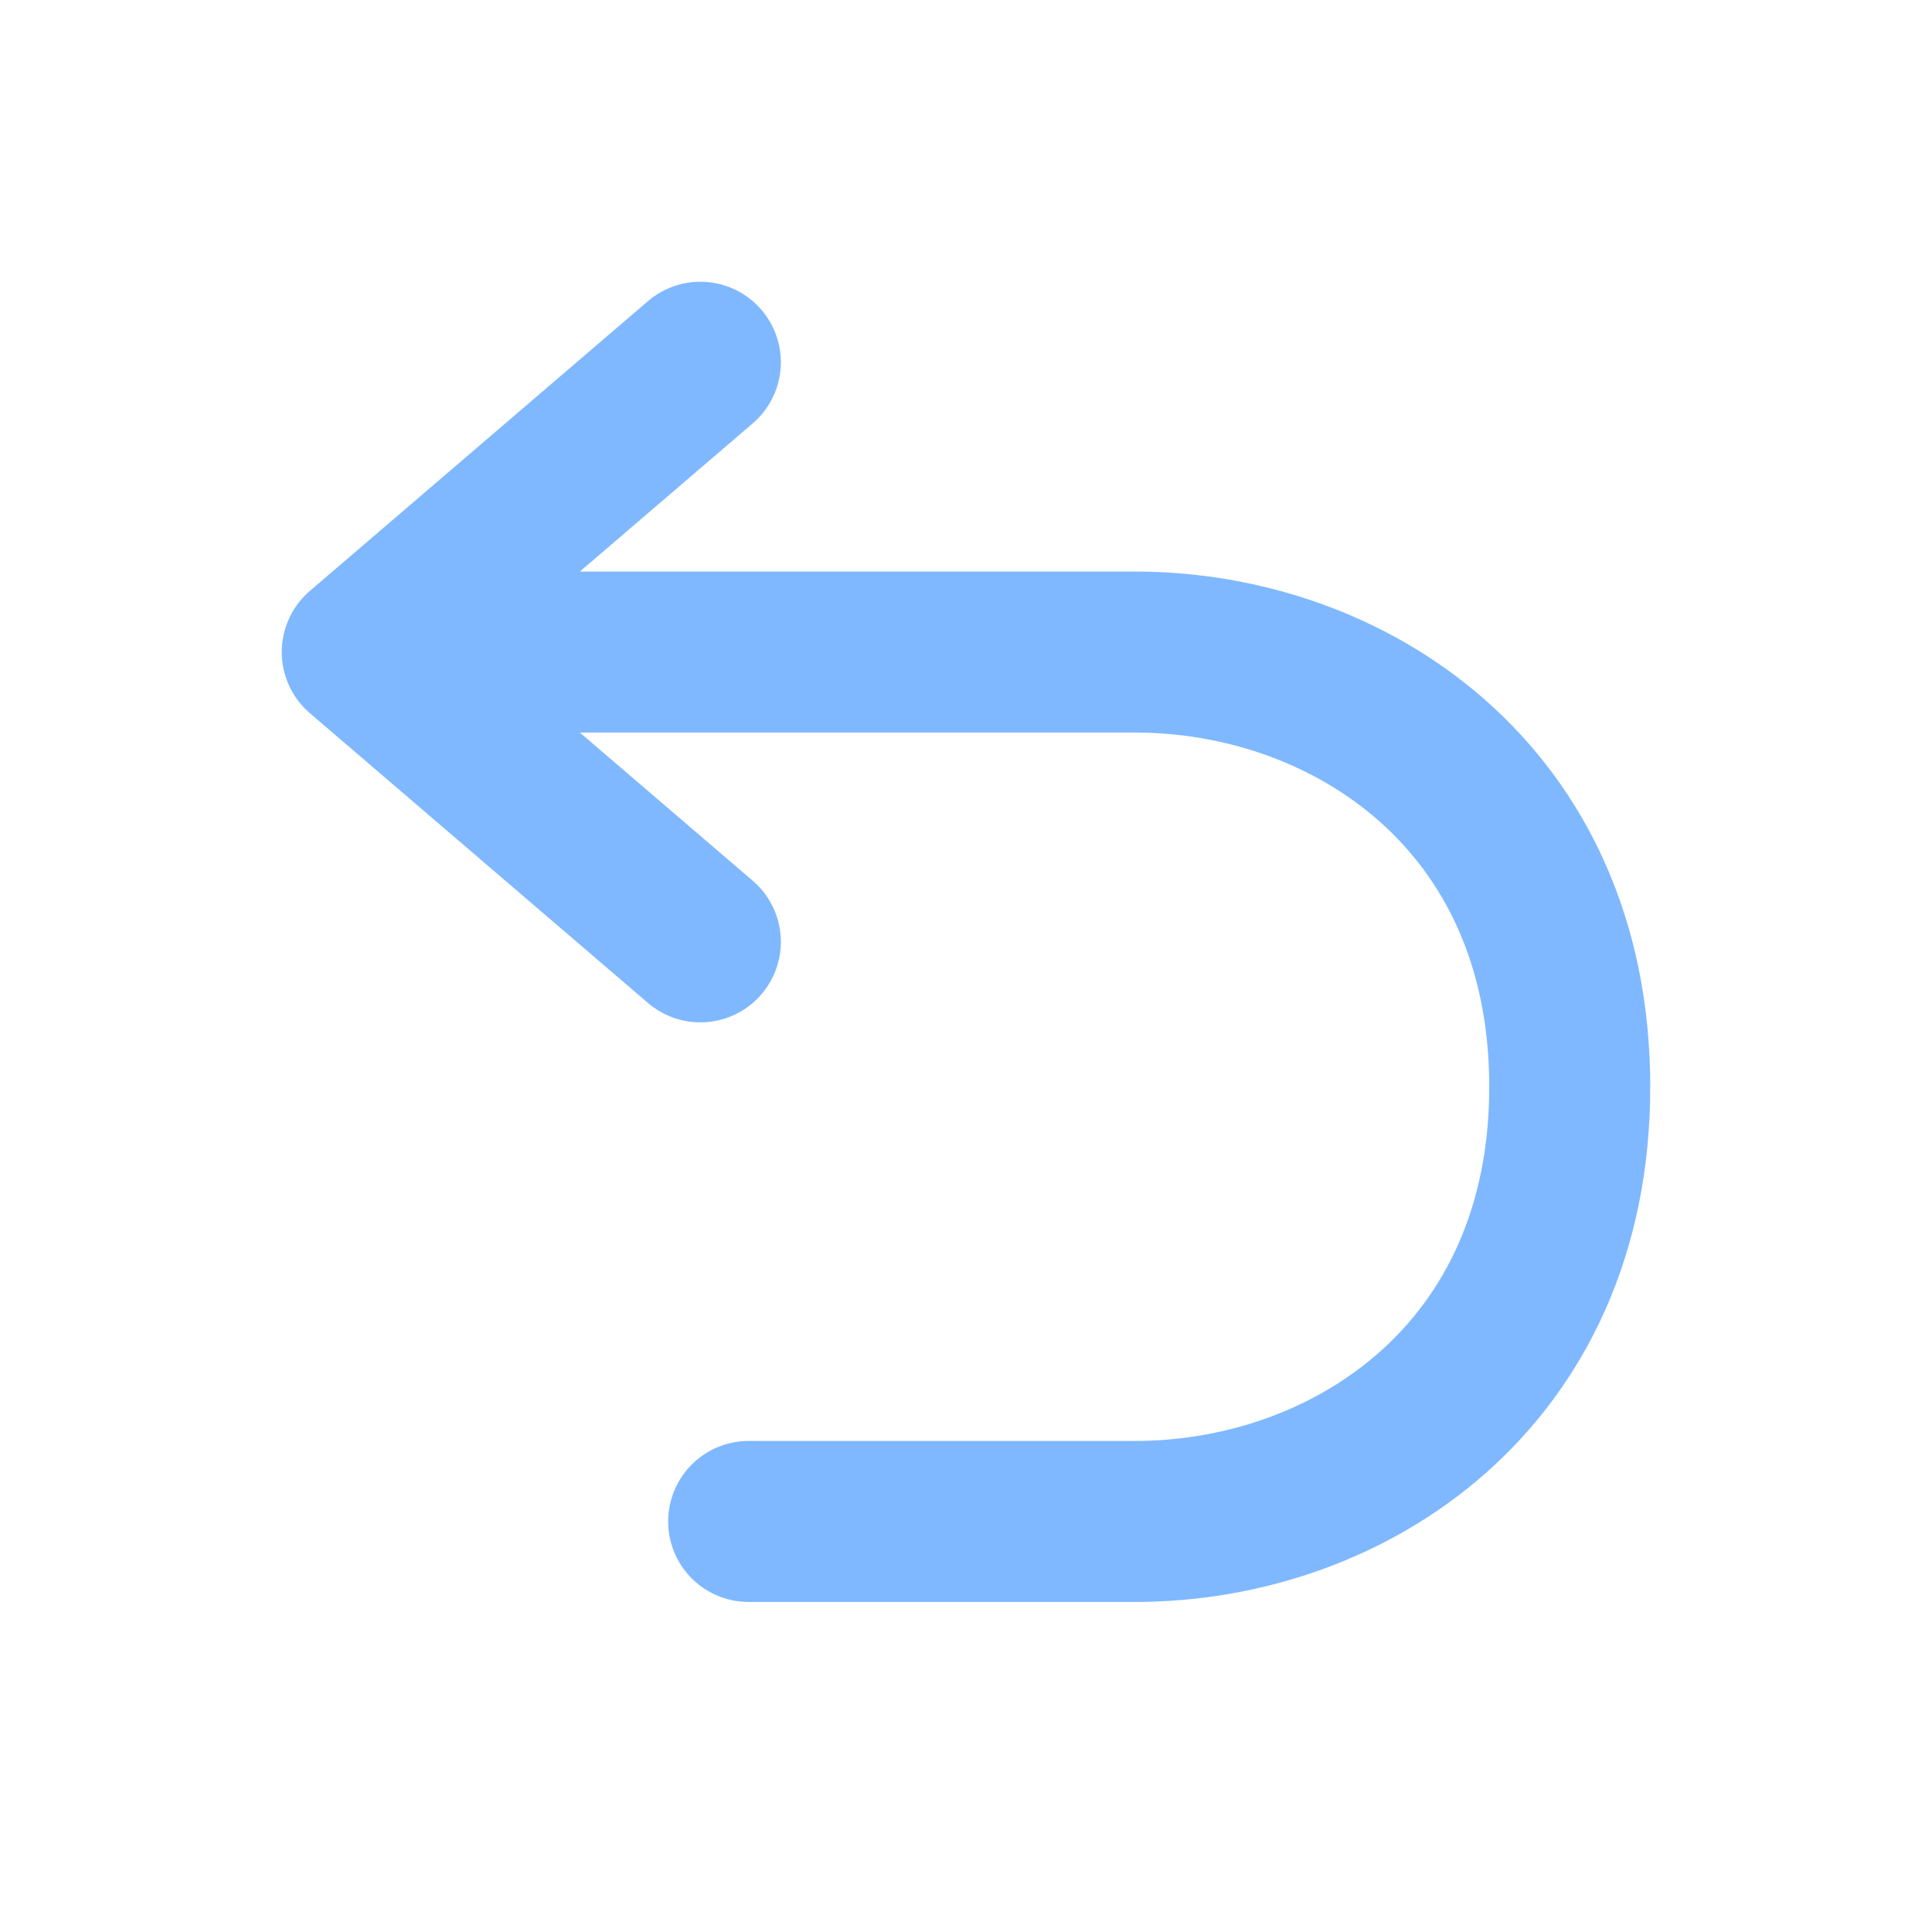
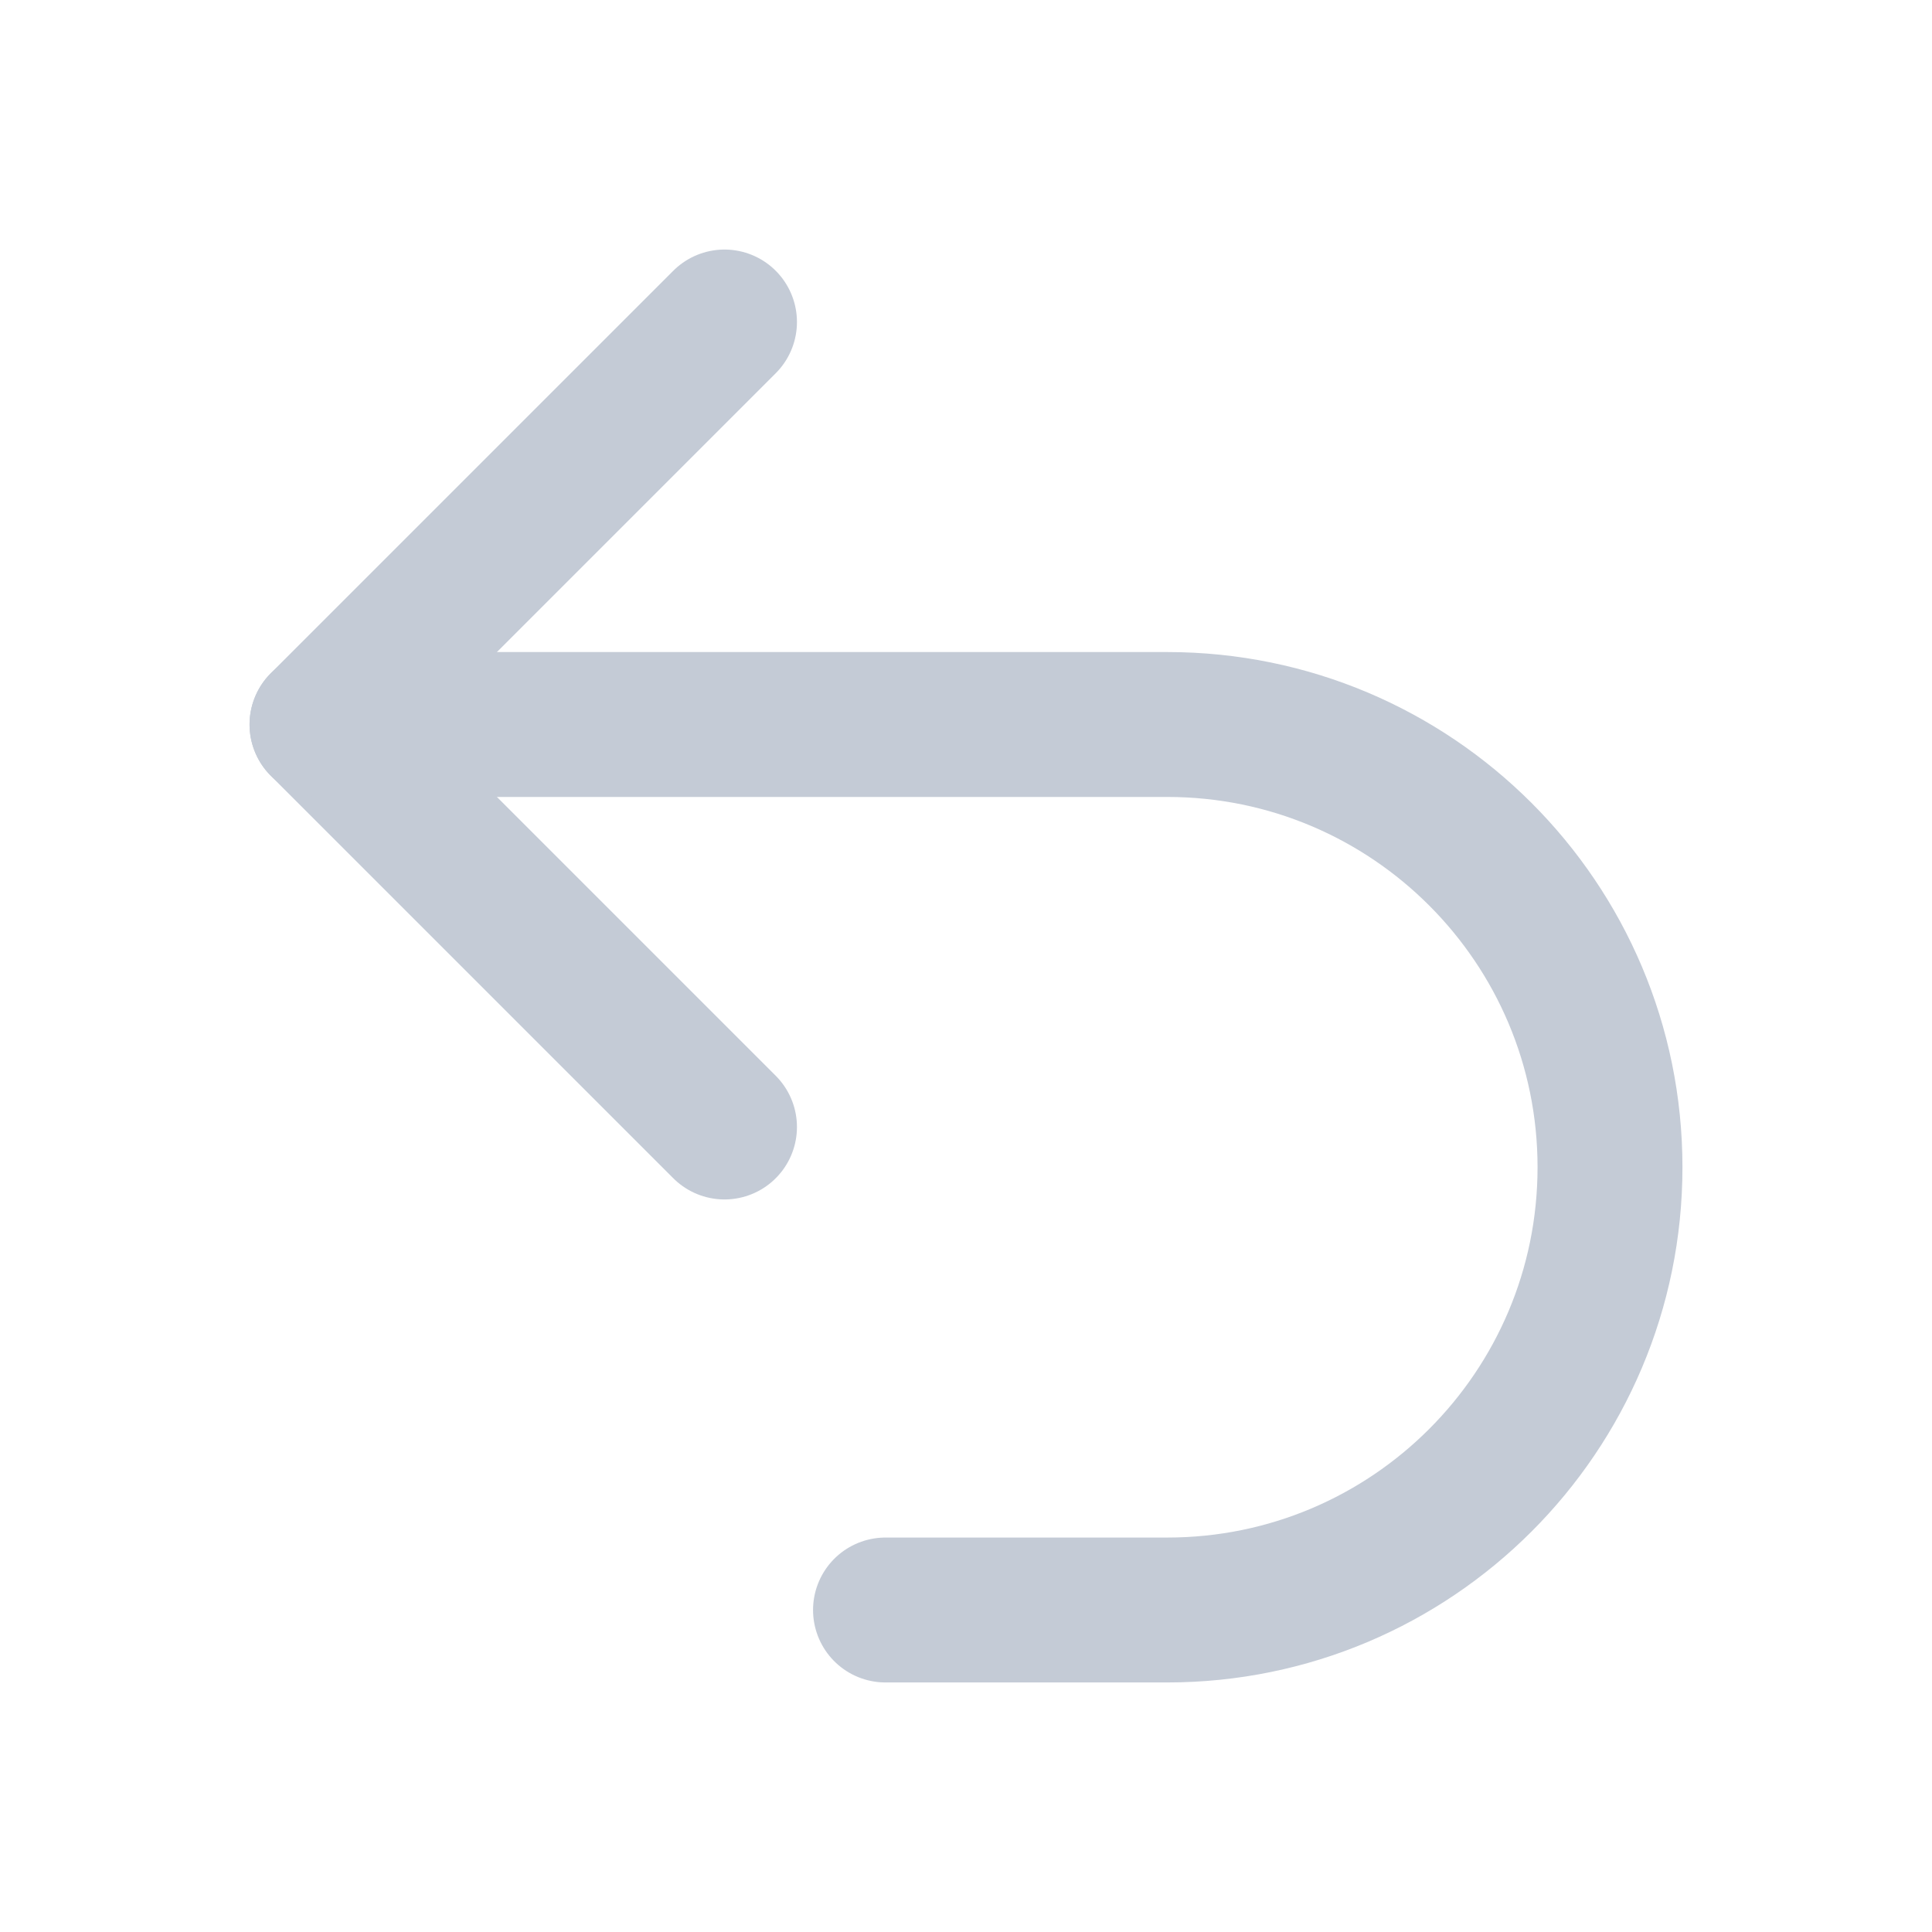
- <svg xmlns="http://www.w3.org/2000/svg" width="12" height="12" viewBox="0 0 12 12" fill="none">
-   <path d="M4.65 9.45C5.55 9.45 6.361 9.45 7.05 9.45C8.375 9.45 9.75 8.55 9.75 6.75C9.75 4.95 8.375 4.05 7.05 4.05C6.412 4.05 3.15 4.05 2.25 4.05L4.35 2.25M2.25 4.05L4.35 5.85" stroke="#7FB8FF" stroke-linecap="round" stroke-linejoin="round" />
+ <svg xmlns="http://www.w3.org/2000/svg" class="lucide lucide-undo-2" width="20" height="20" viewBox="0 0 24 24" fill="none" stroke="#C4CBD6" stroke-width="1.8" stroke-linecap="round" stroke-linejoin="round">
+   <path d="M9 14 4 9l5-5" />
+   <path d="M4 9h10.5a5.5 5.5 0 0 1 5.5 5.5a5.5 5.5 0 0 1-5.5 5.5H11" />
</svg>
